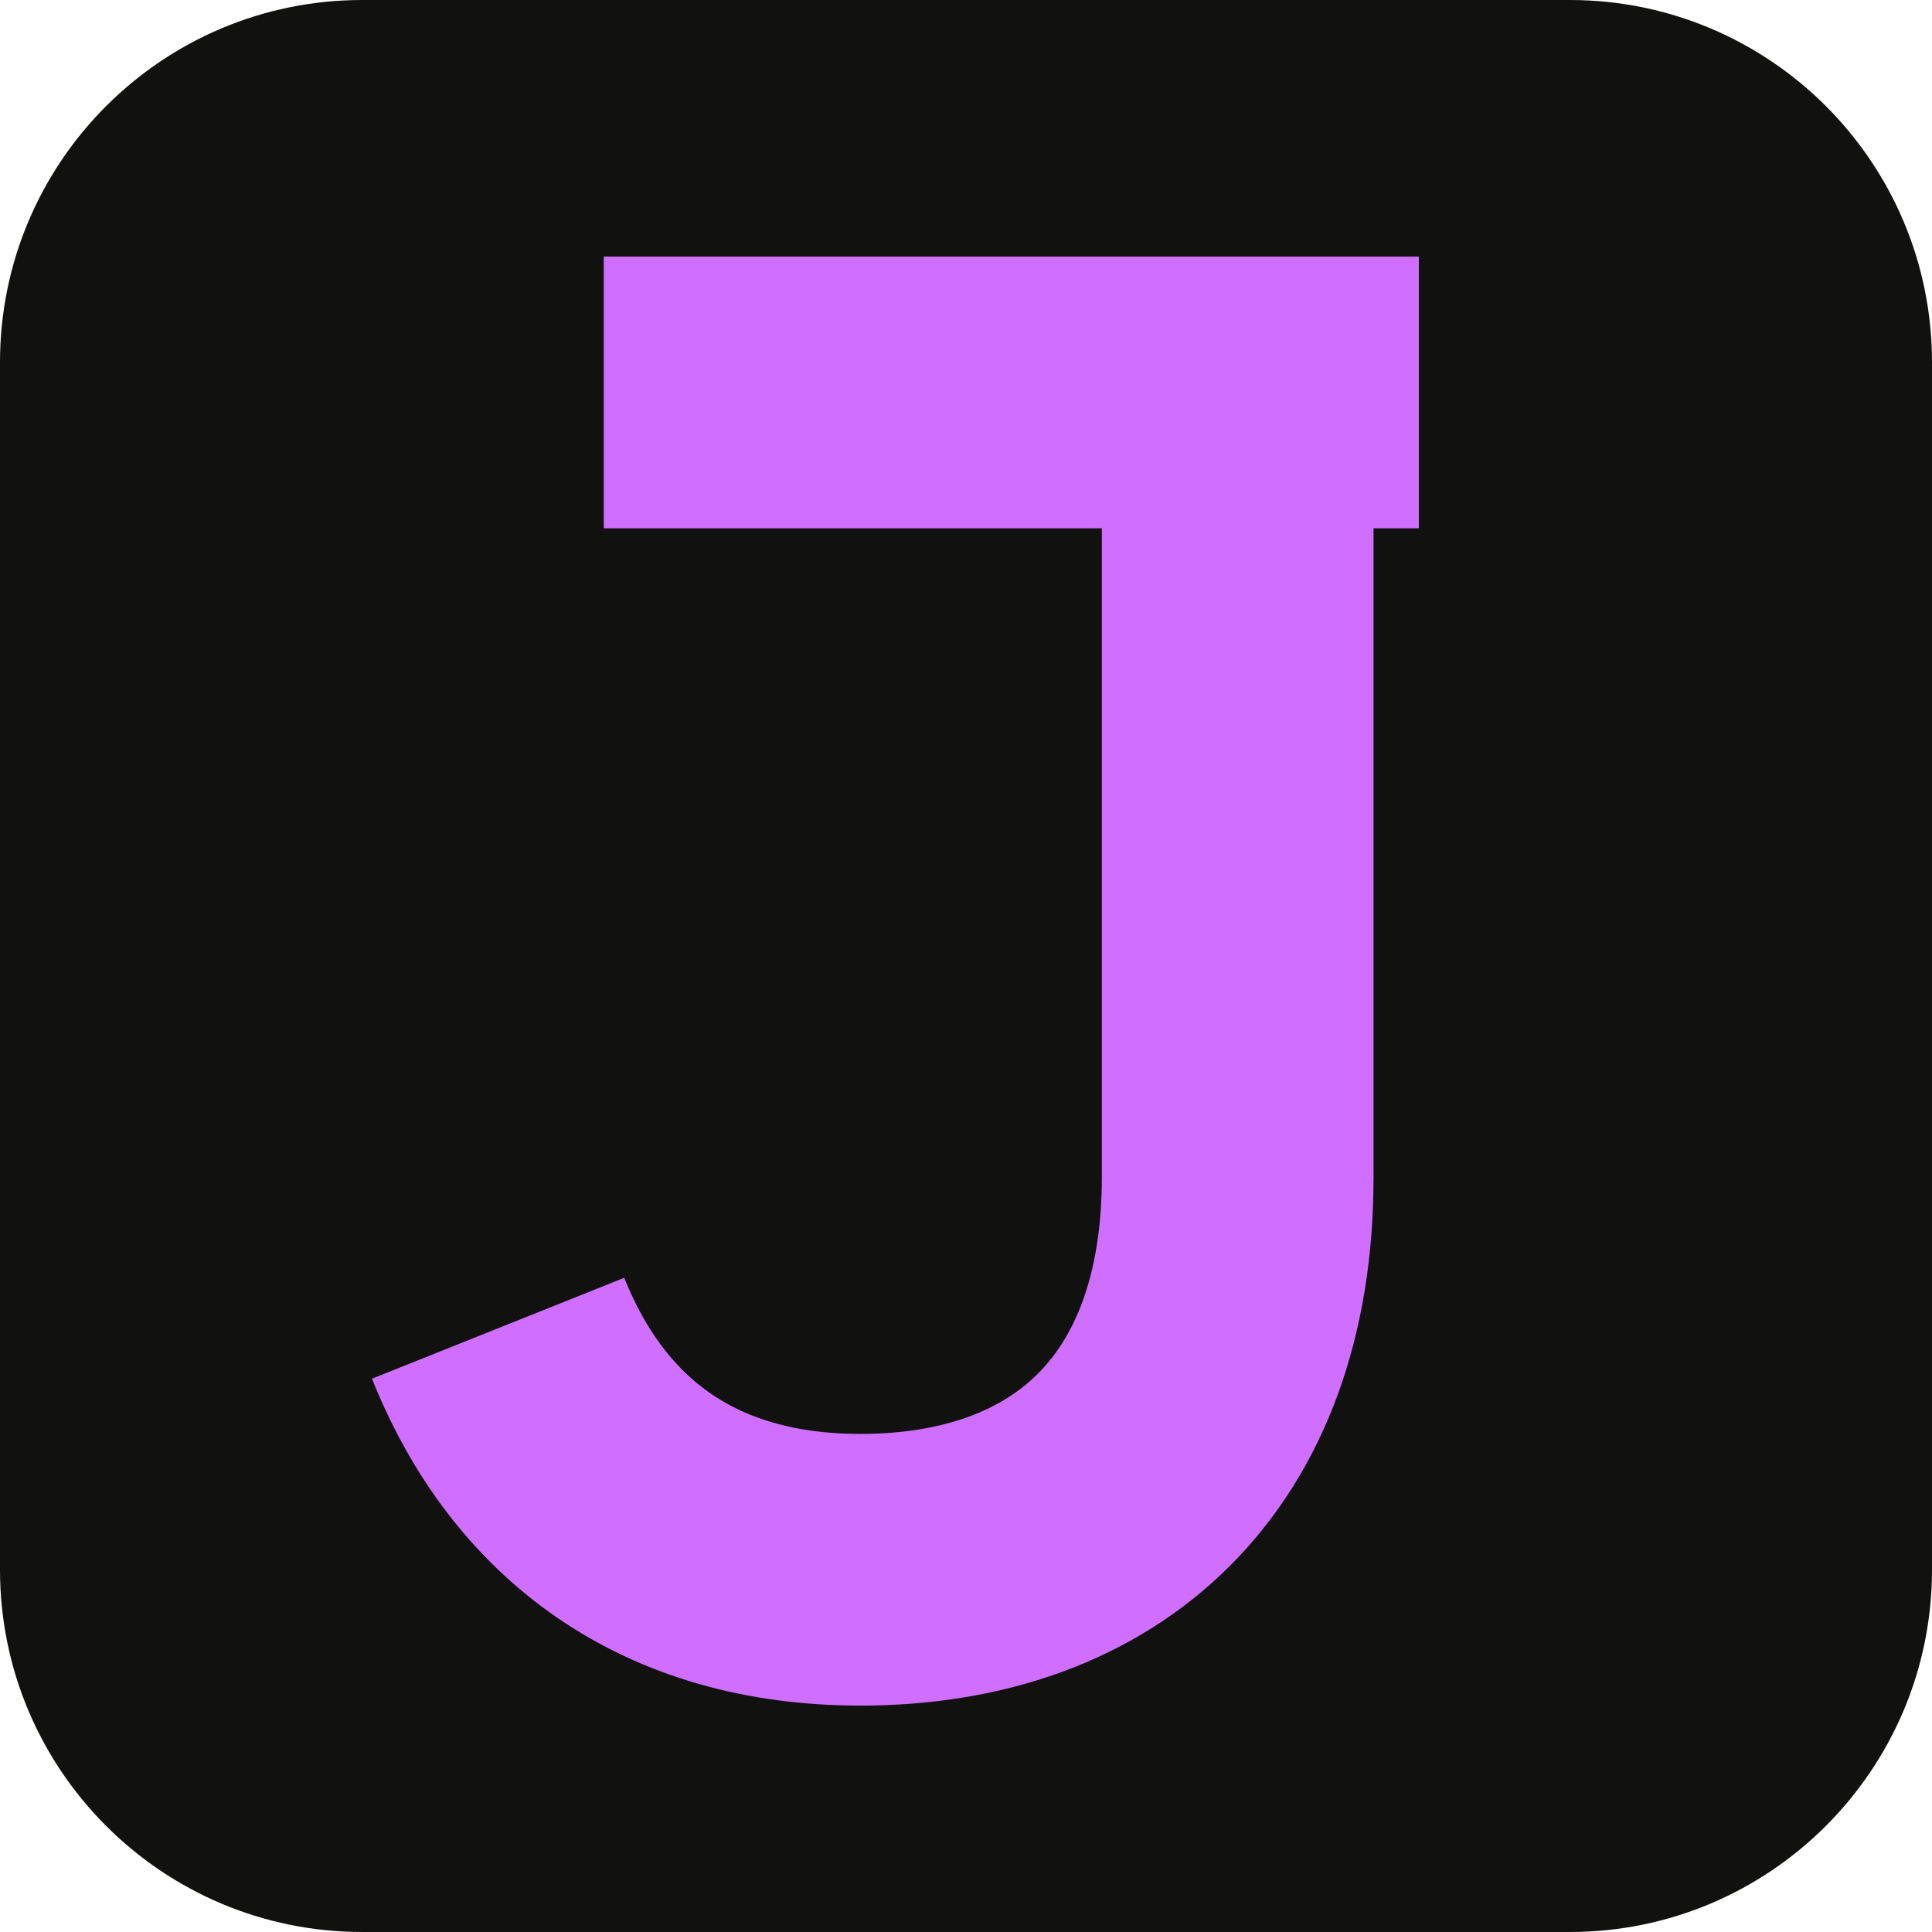
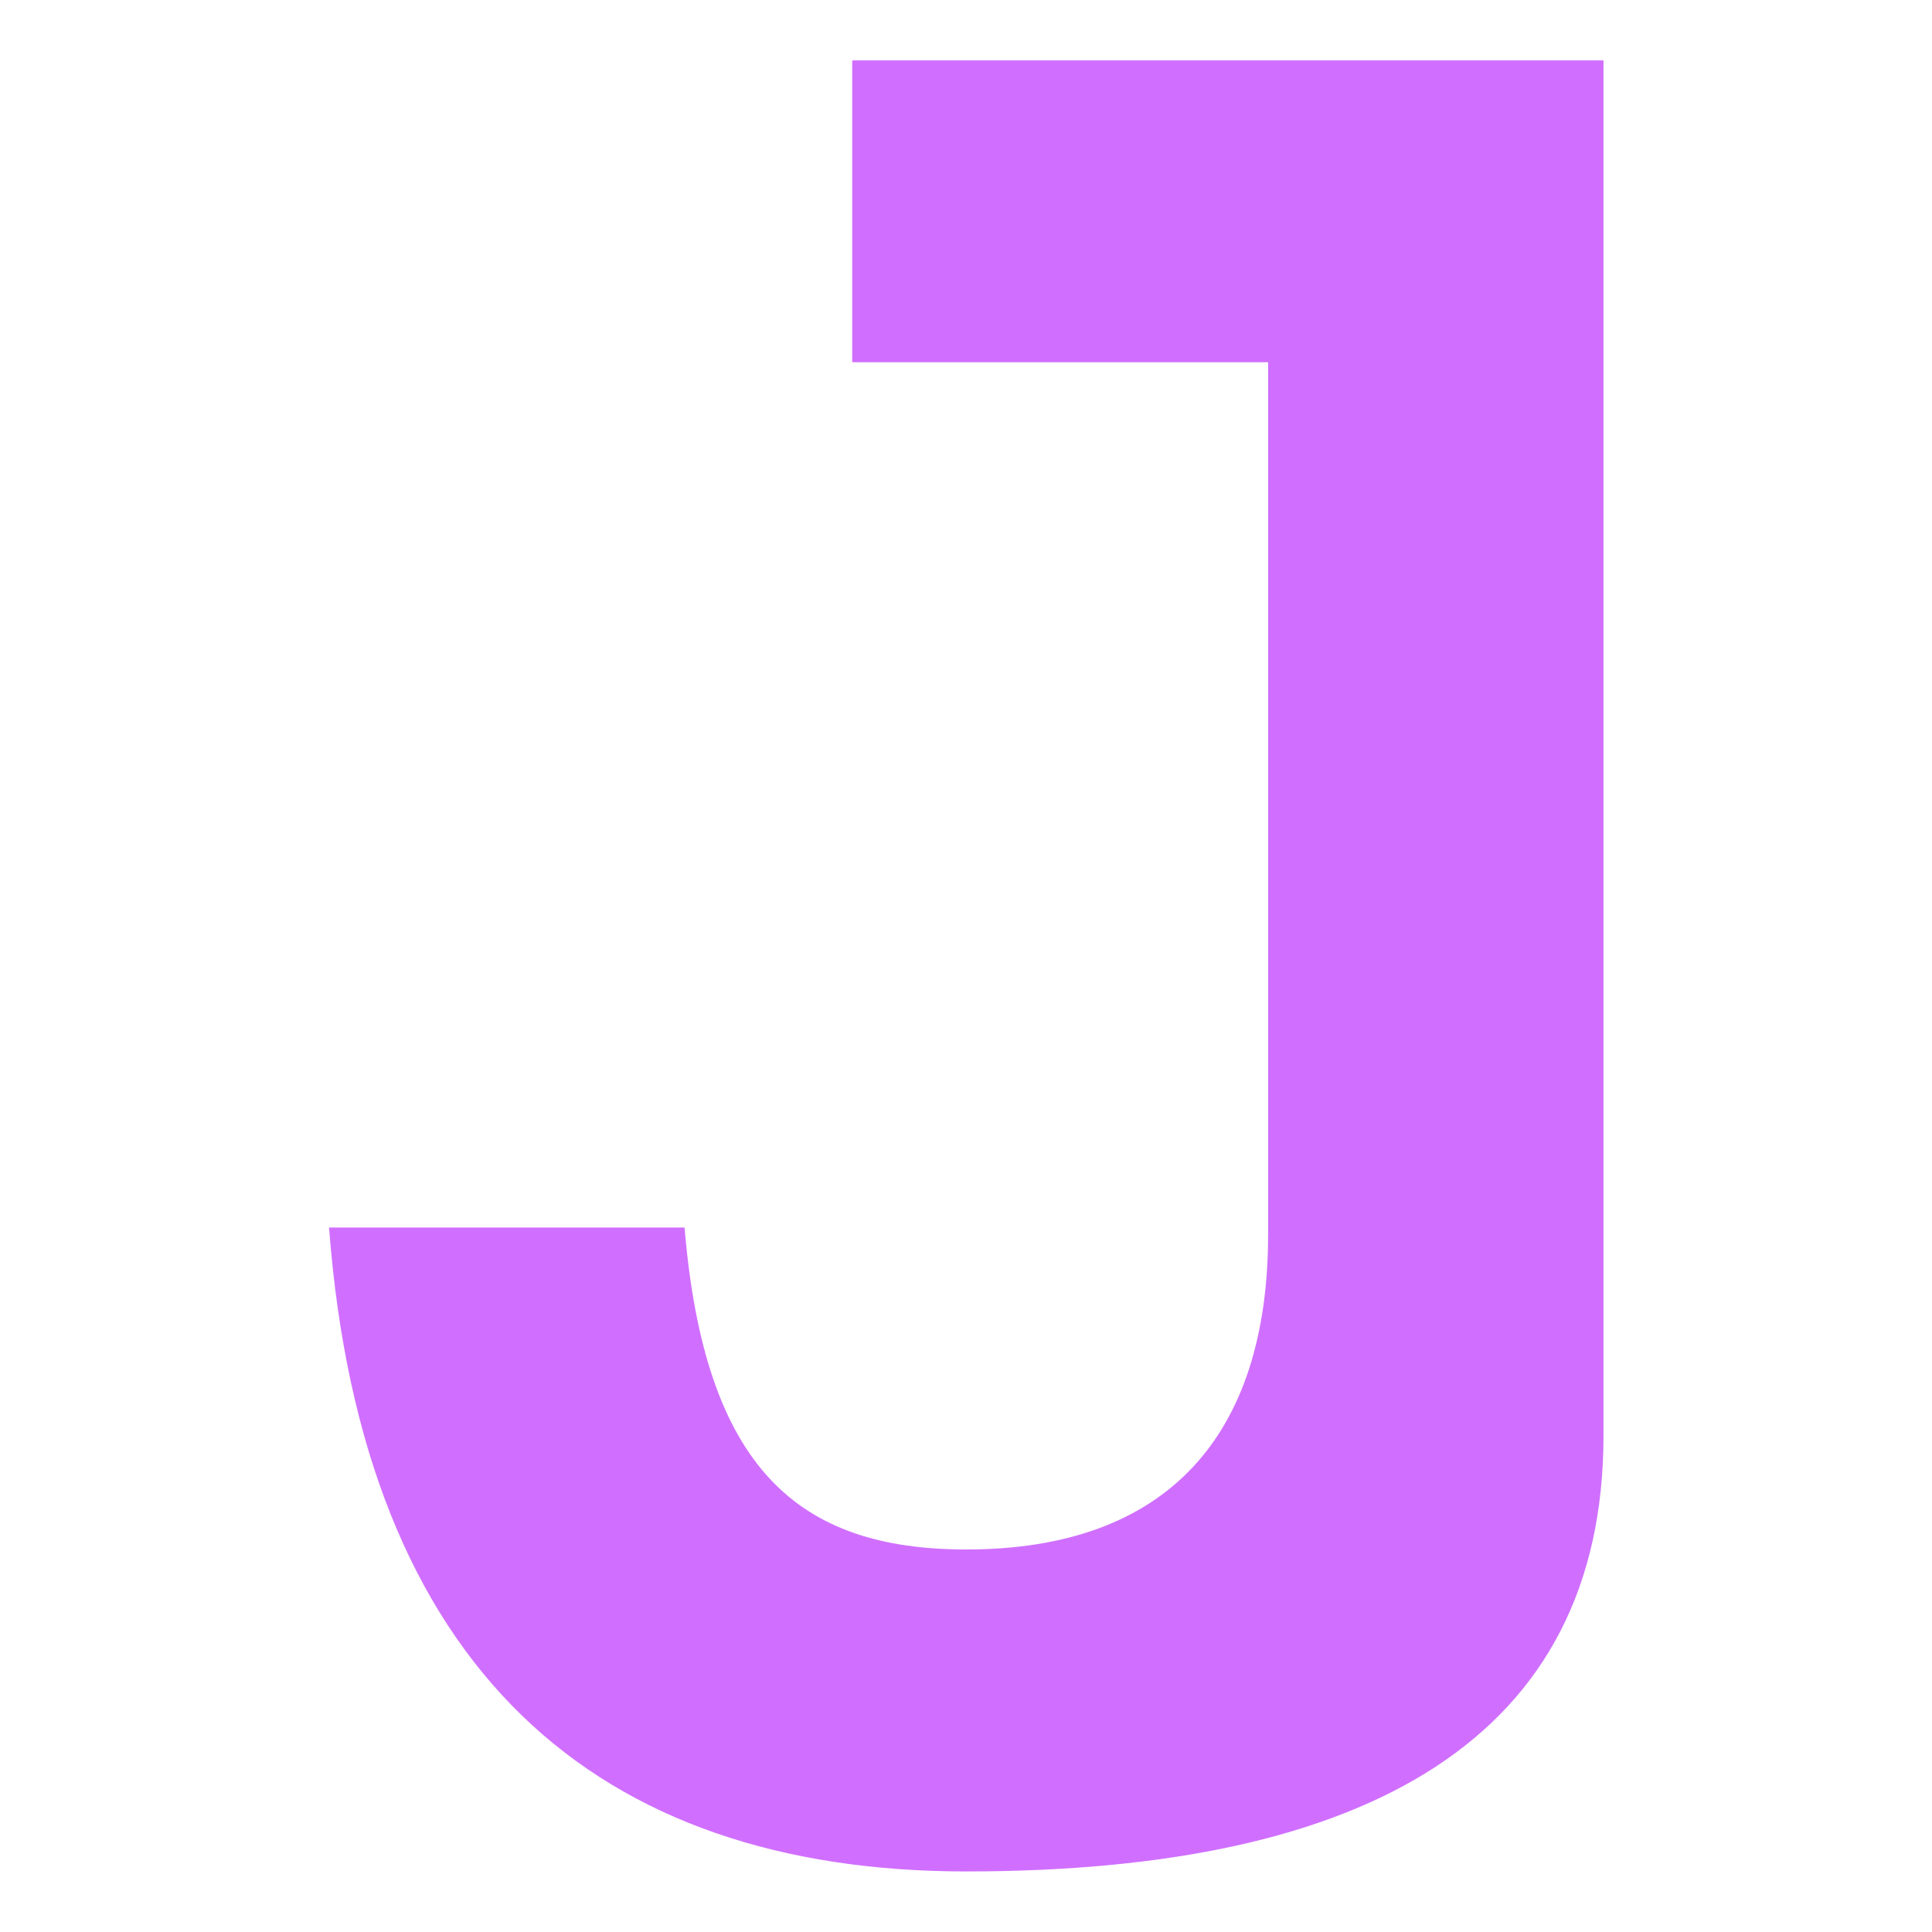
<svg xmlns="http://www.w3.org/2000/svg" viewBox="0 0 64 64" role="img" aria-label="J">
-   <rect width="64" height="64" rx="12" fill="#11110f" />
-   <path d="M20 13H47M41 13V39C41 47.5 36 52 28.5 52C22.5 52 18.5 49 16.5 44" fill="none" stroke="#d06fff" stroke-width="9" stroke-linejoin="round" />
+   <path transform="translate(10.9 2) scale(0.2222)" fill="#d06fff" d="M78 0H190V205C190 250 155 270 95 270C40 270 5 240 0 174H53C56 210 70 222 95 222C125 222 140 205 140 175V45H78Z" />
</svg>
